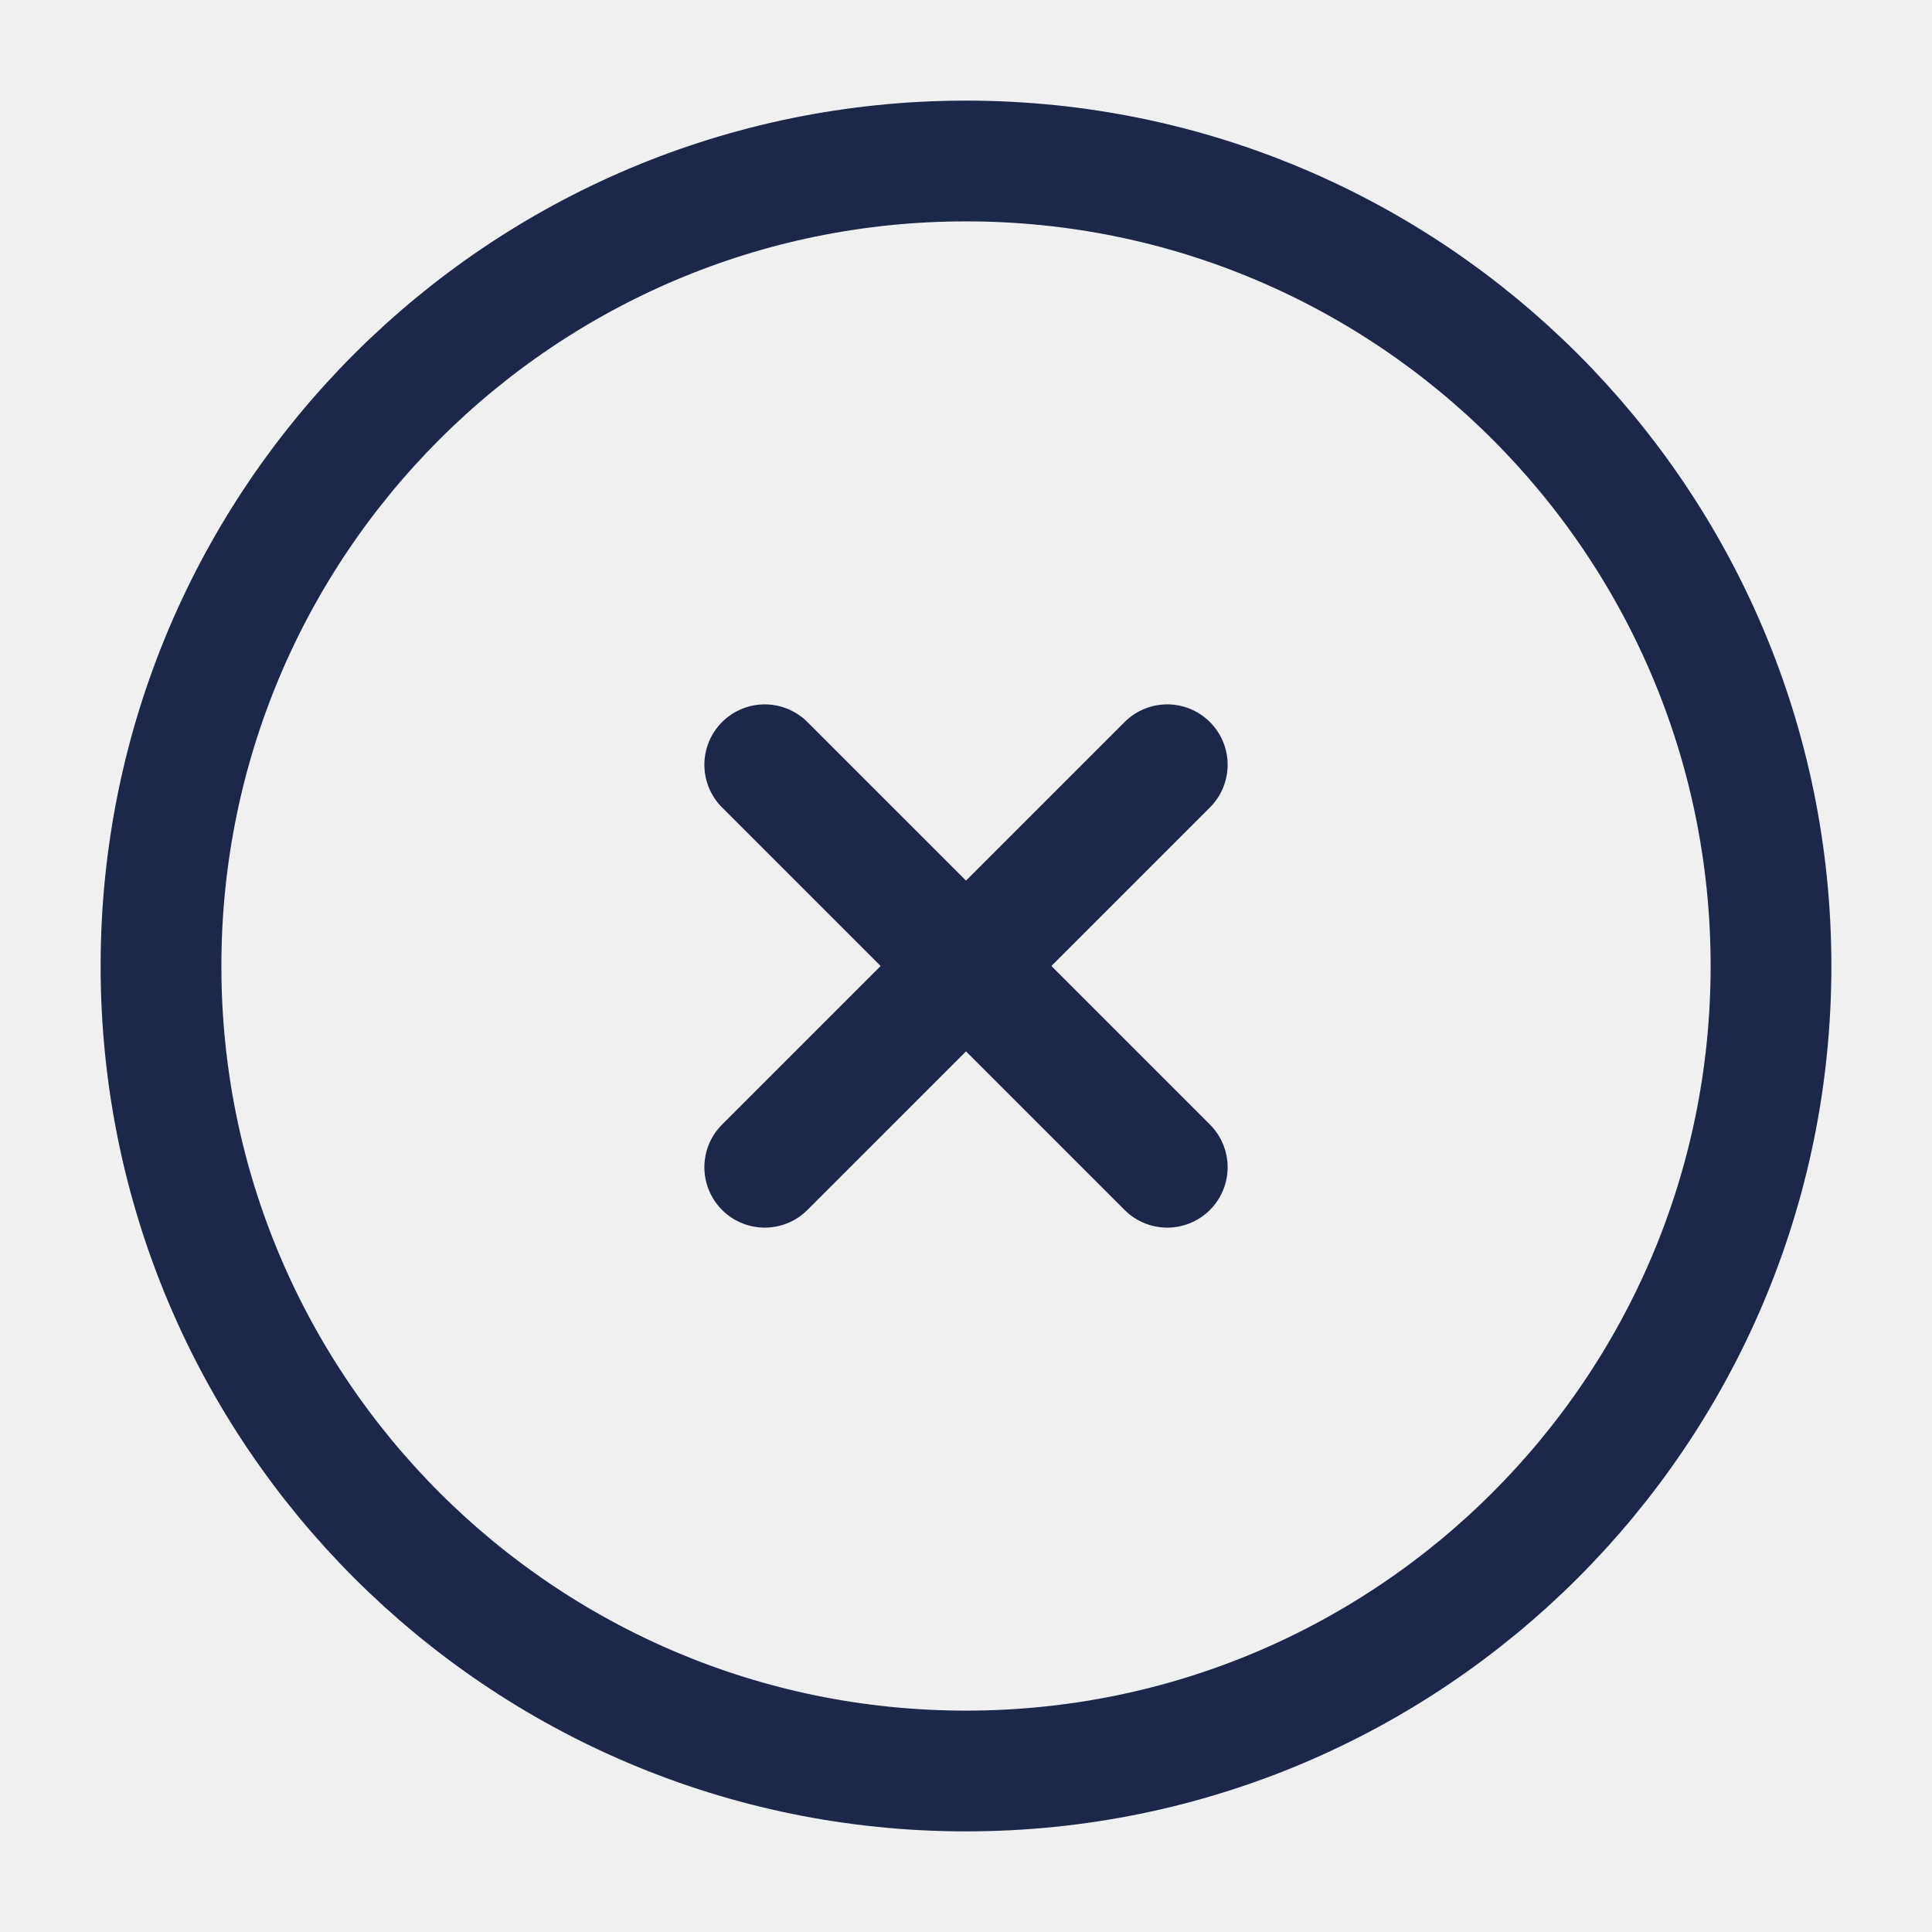
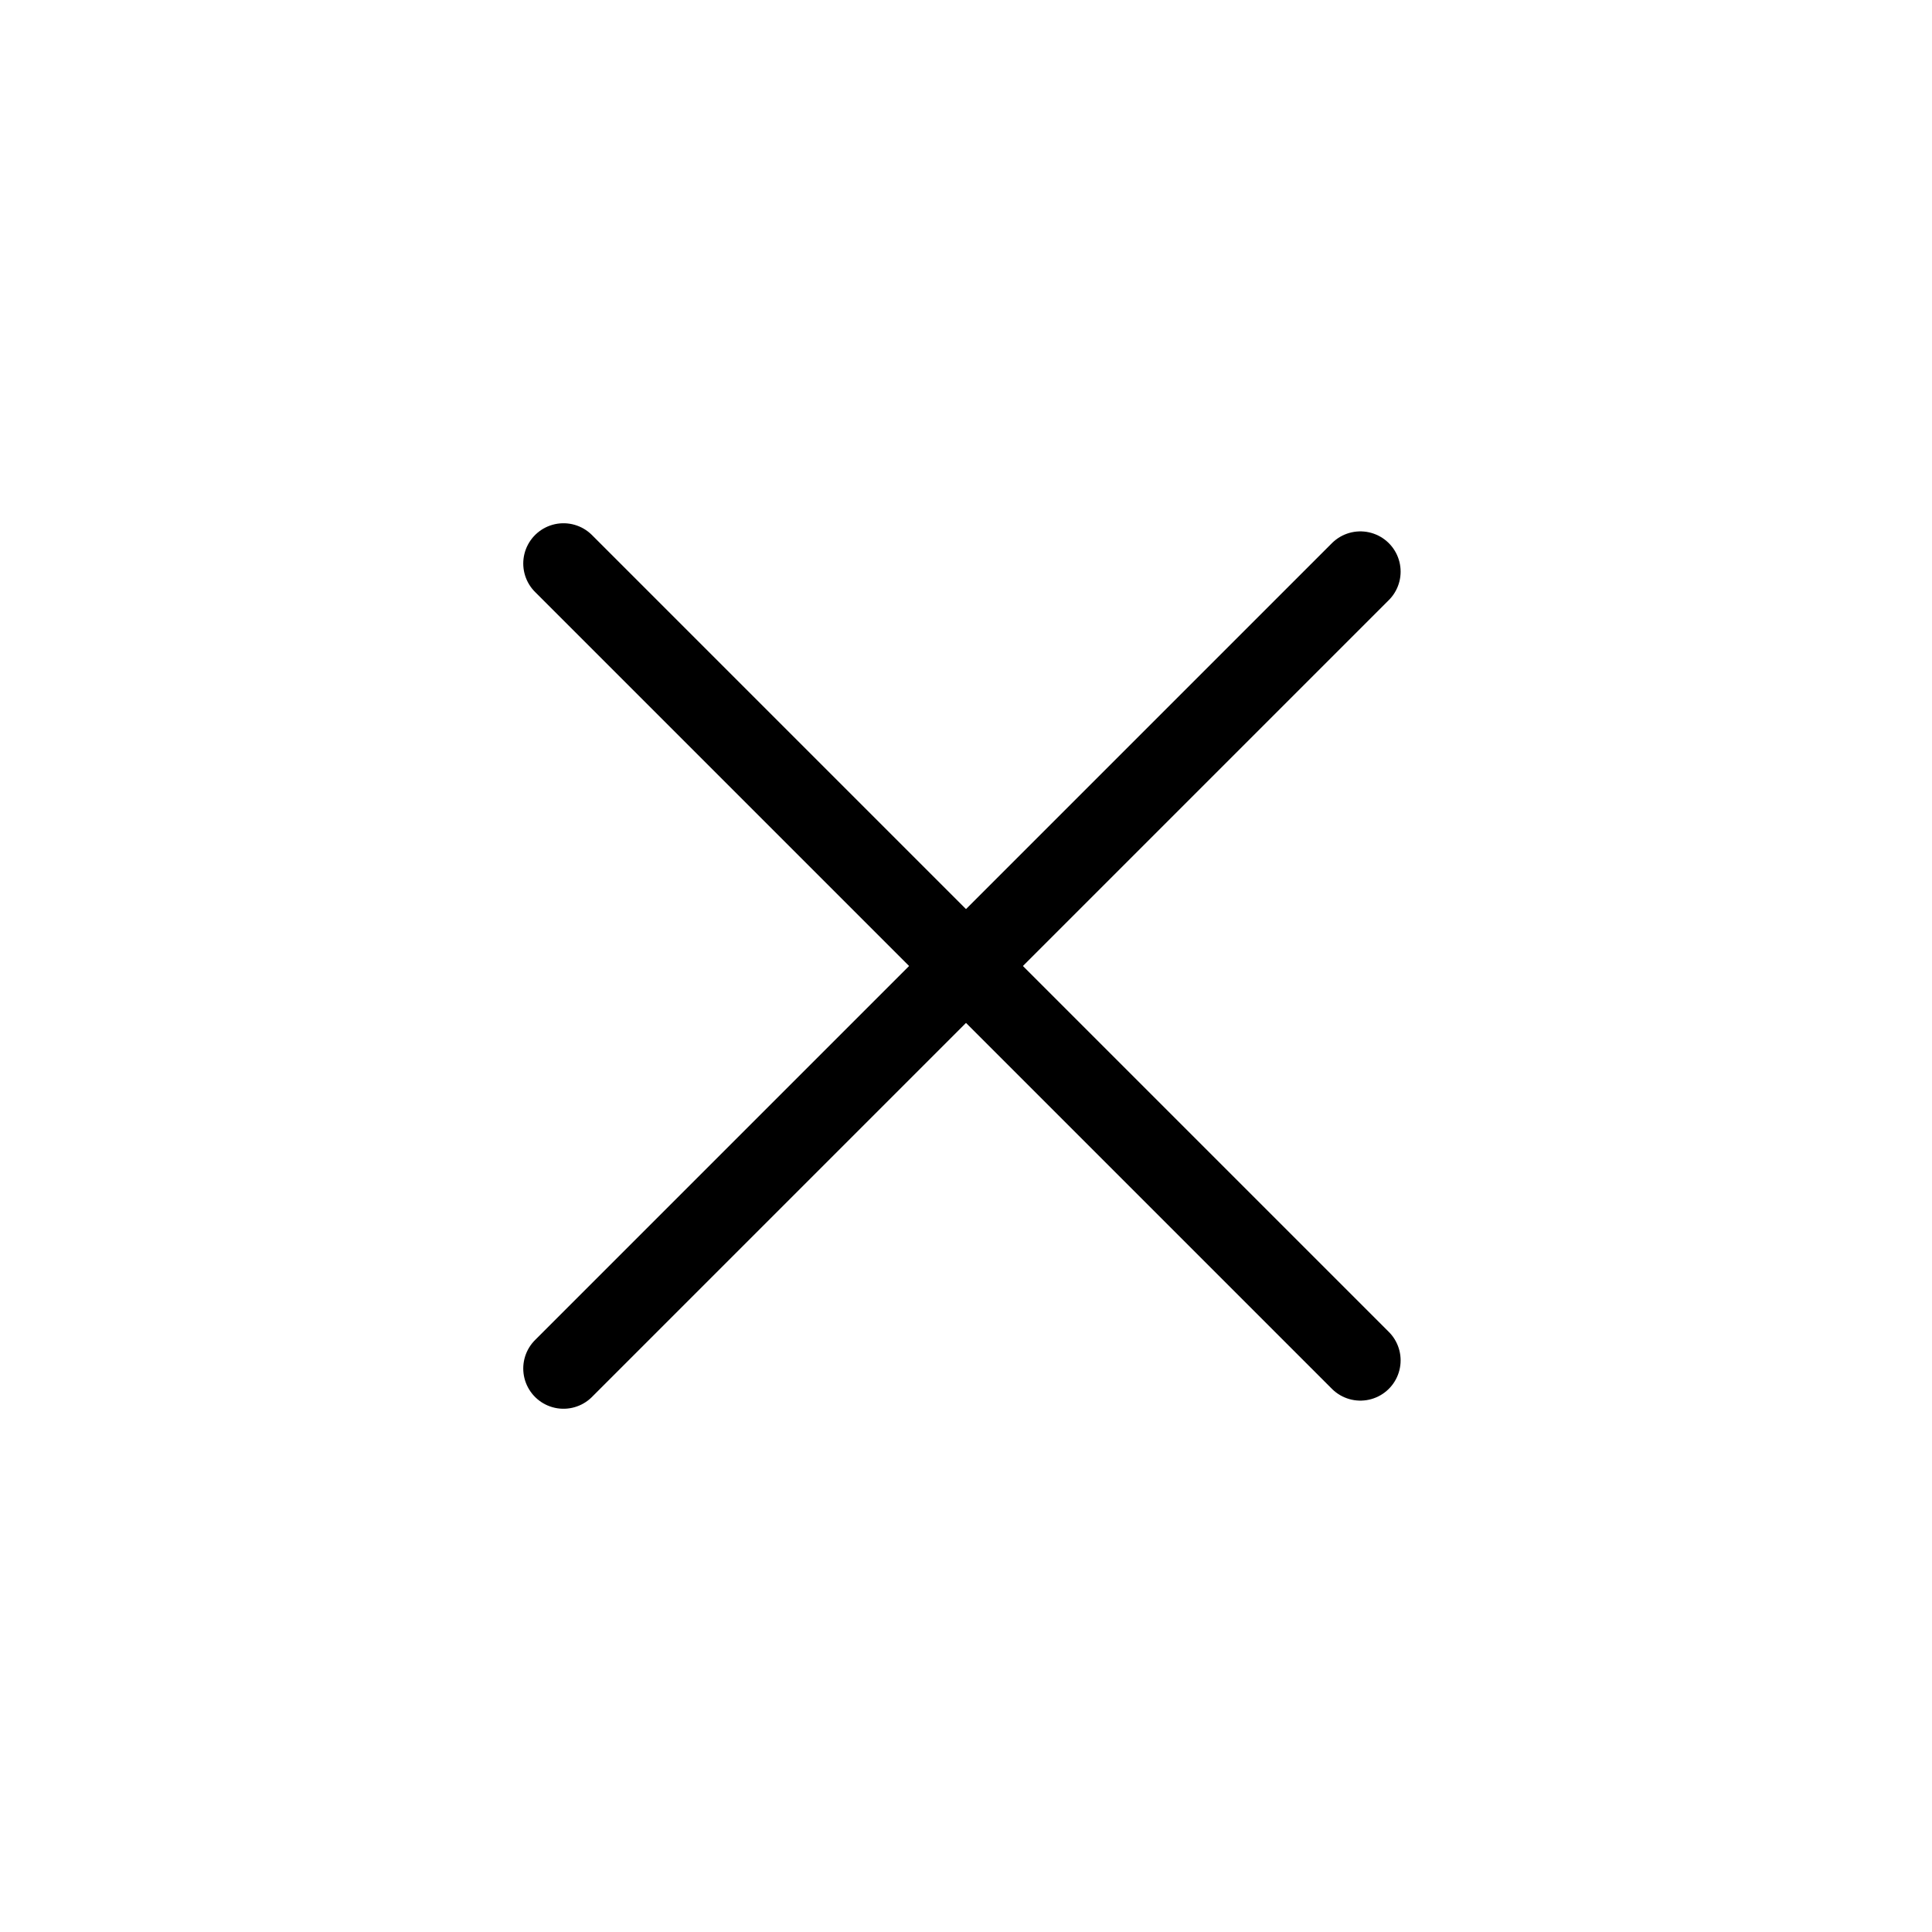
<svg xmlns="http://www.w3.org/2000/svg" width="800px" height="800px" viewBox="0 0 24 24" fill="none">
-   <circle cx="12" cy="12" r="10" stroke="#1C274C" stroke-width="1.5" />
-   <path d="M14.5 9.5L9.5 14.5M9.5 9.5L14.5 14.5" stroke="#1C274C" stroke-width="1.5" stroke-linecap="round" />
+   <rect width="24" height="24" fill="white" />
+   <path d="M7 17L16.899 7.101" stroke="#000000" stroke-linecap="round" stroke-linejoin="round" />
+   <path d="M7 7L16.899 16.899" stroke="#000000" stroke-linecap="round" stroke-linejoin="round" />
</svg>
